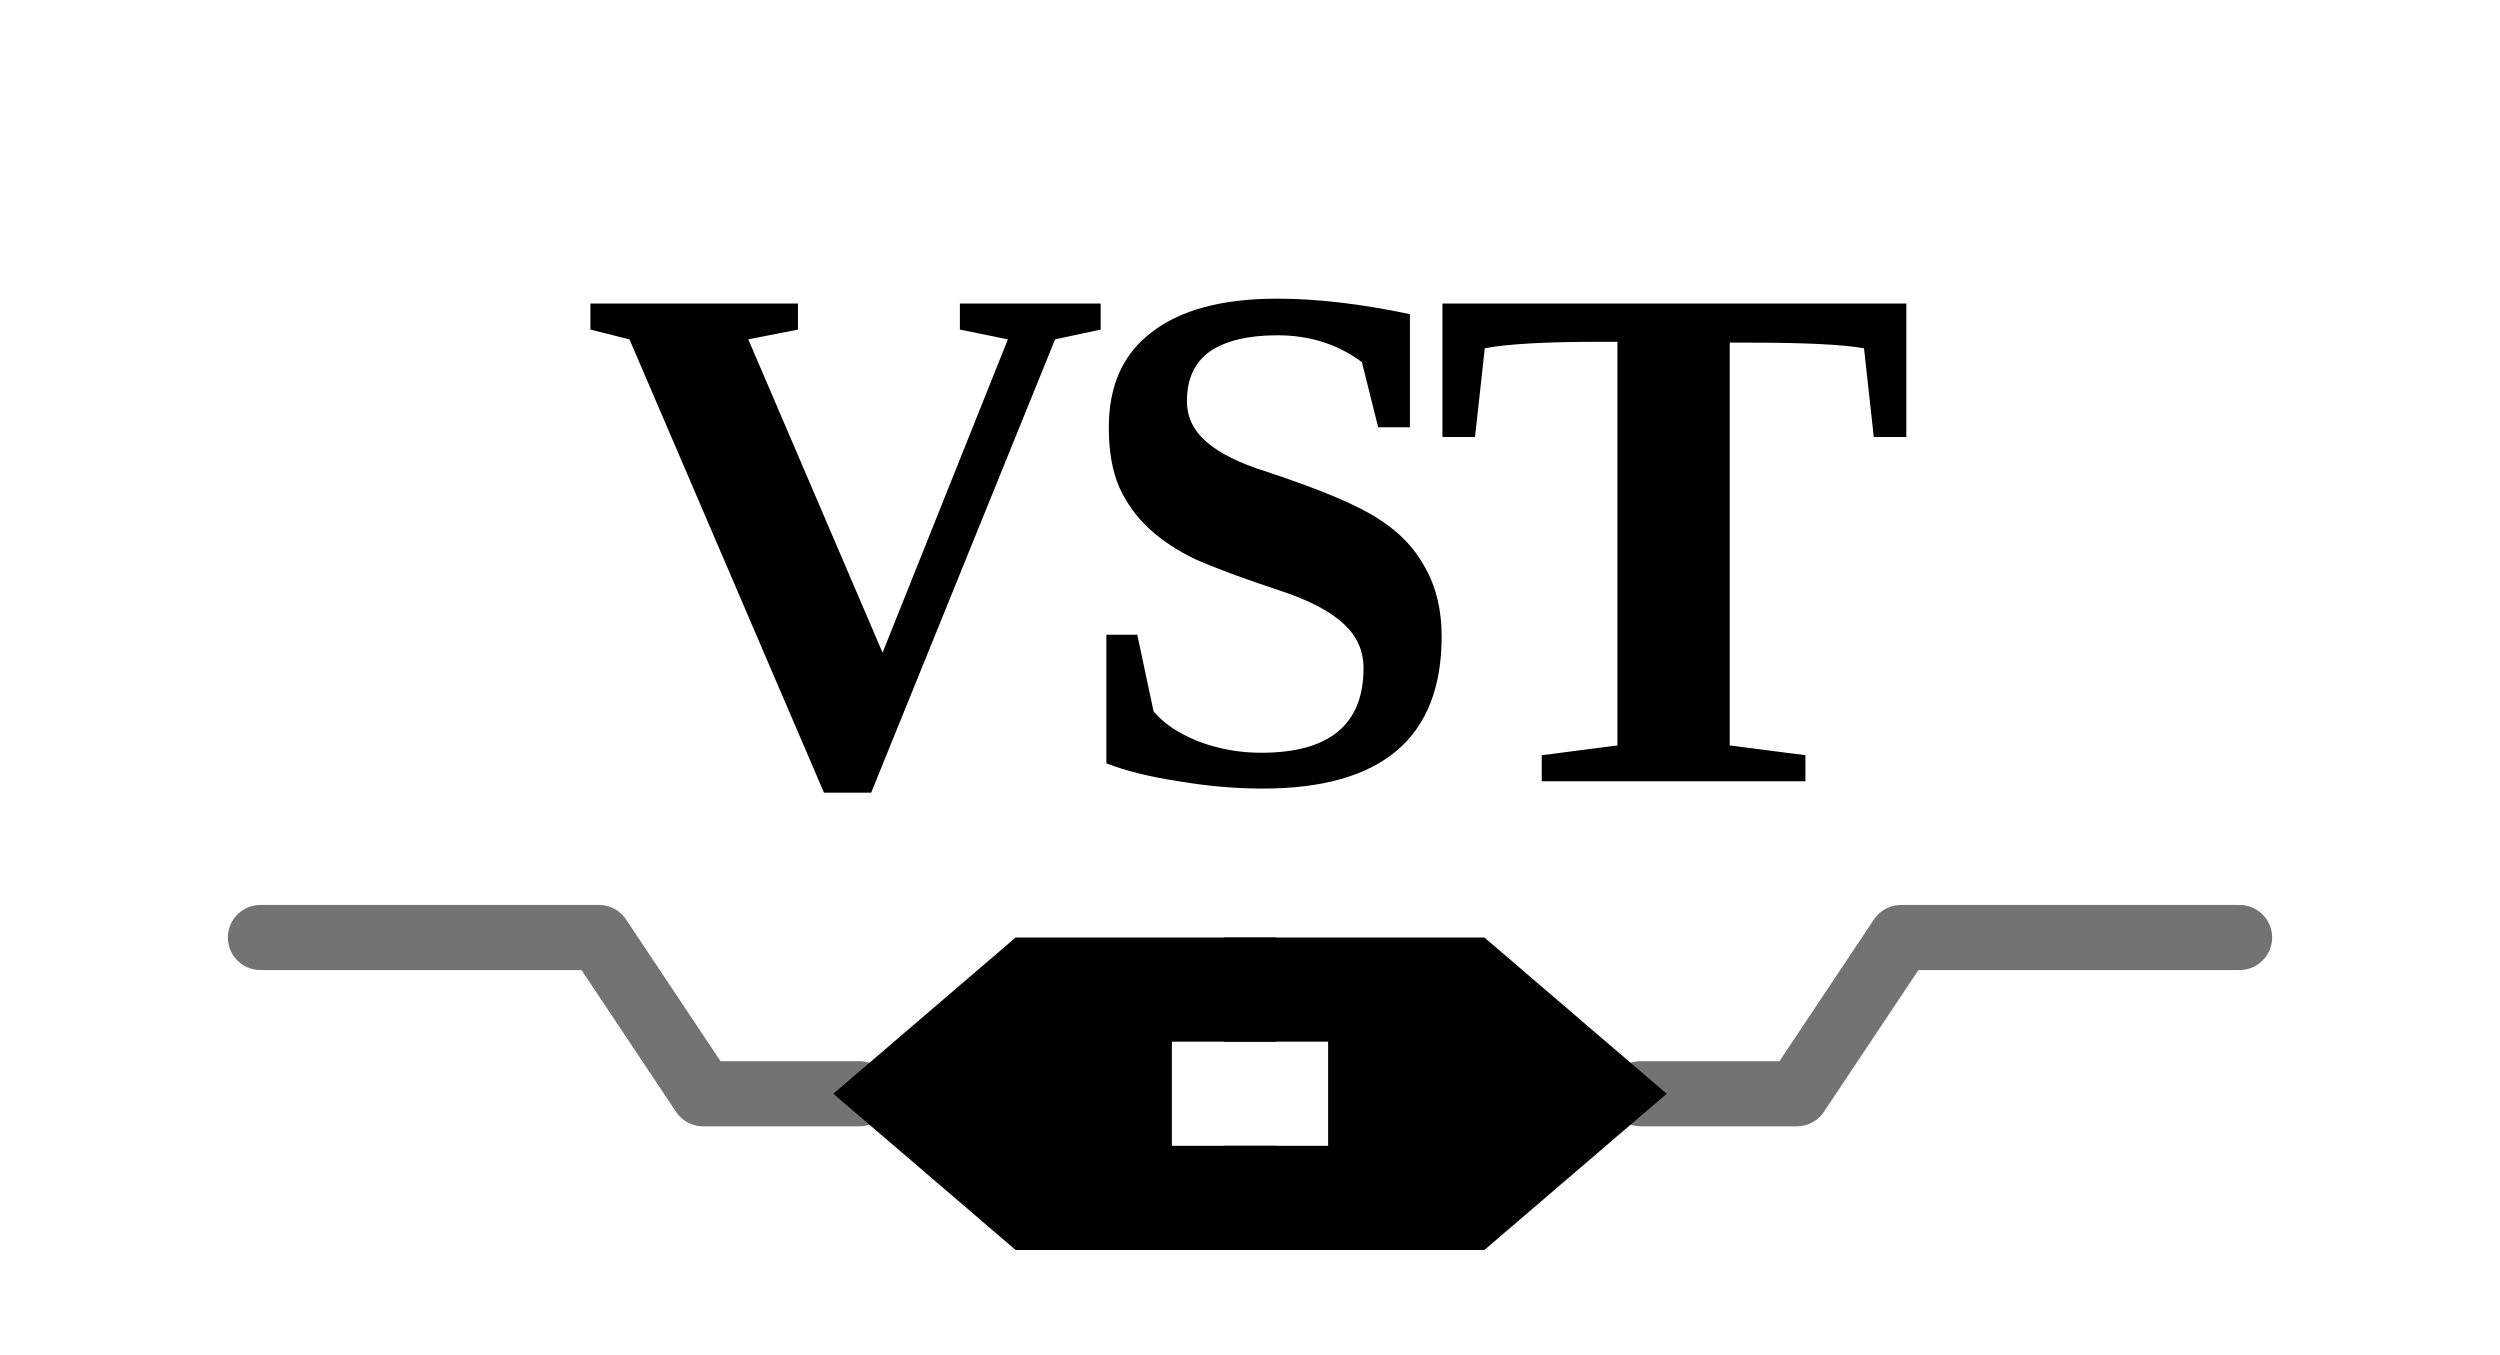
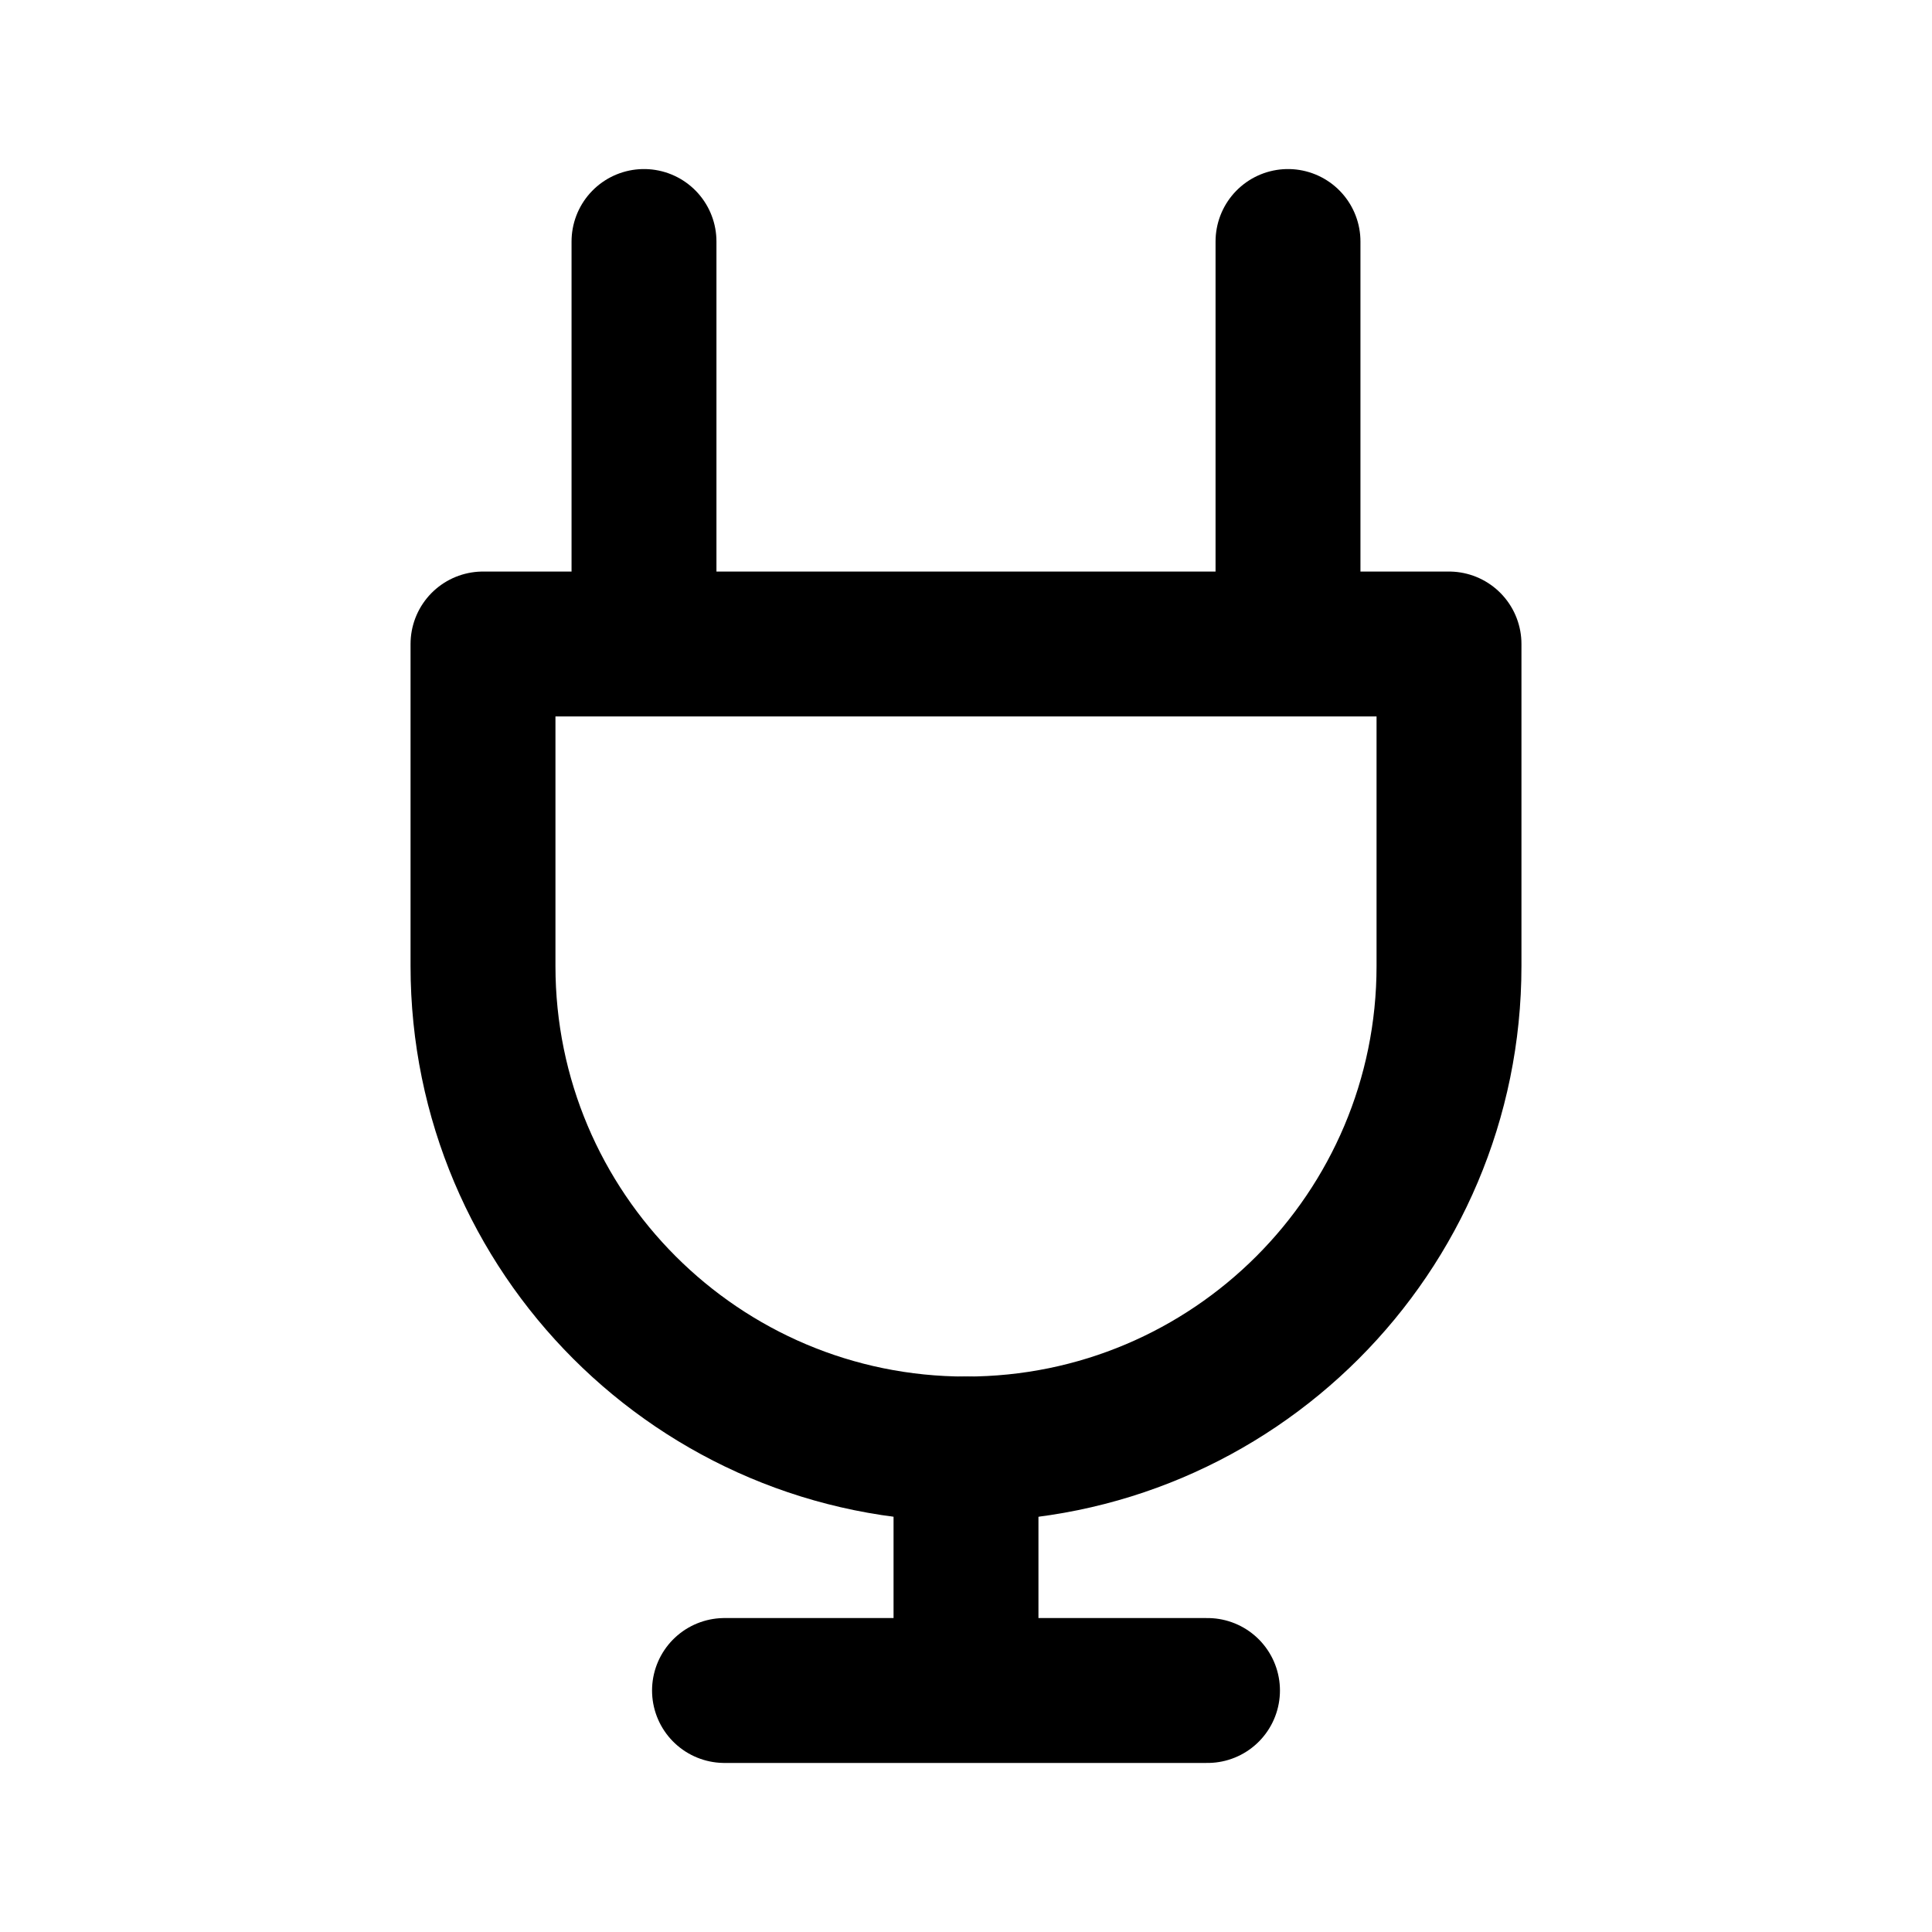
- <svg xmlns="http://www.w3.org/2000/svg" viewBox="0 0 48 26" width="48" height="26" fill="none">
-   <text x="24" y="15" text-anchor="middle" fill="currentColor" font-family="Georgia, 'Times New Roman', serif" font-weight="700" font-size="14" letter-spacing="-0.8">VST</text>
-   <path d="M5 18H11.5L13.5 21H16.5M43 18H36.5L34.5 21H31.5" stroke="currentColor" stroke-opacity="0.55" stroke-width="1.25" stroke-linecap="round" stroke-linejoin="round" />
-   <path d="M16 21l3.5-3h5v2h-2v2h2v2h-5Z" fill="currentColor" />
-   <path d="M32 21l-3.5-3h-5v2h2v2h-2v2h5Z" fill="currentColor" />
+ <svg xmlns="http://www.w3.org/2000/svg" viewBox="0 0 24 24" width="24" height="24" fill="none" stroke="currentColor" stroke-width="1.8" stroke-linecap="round" stroke-linejoin="round">
+   <path d="M8 3v5M16 3v5M6 8h12v4a6 6 0 0 1-12 0V8Z" />
+   <path d="M12 18v3M9 21h6" />
</svg>
